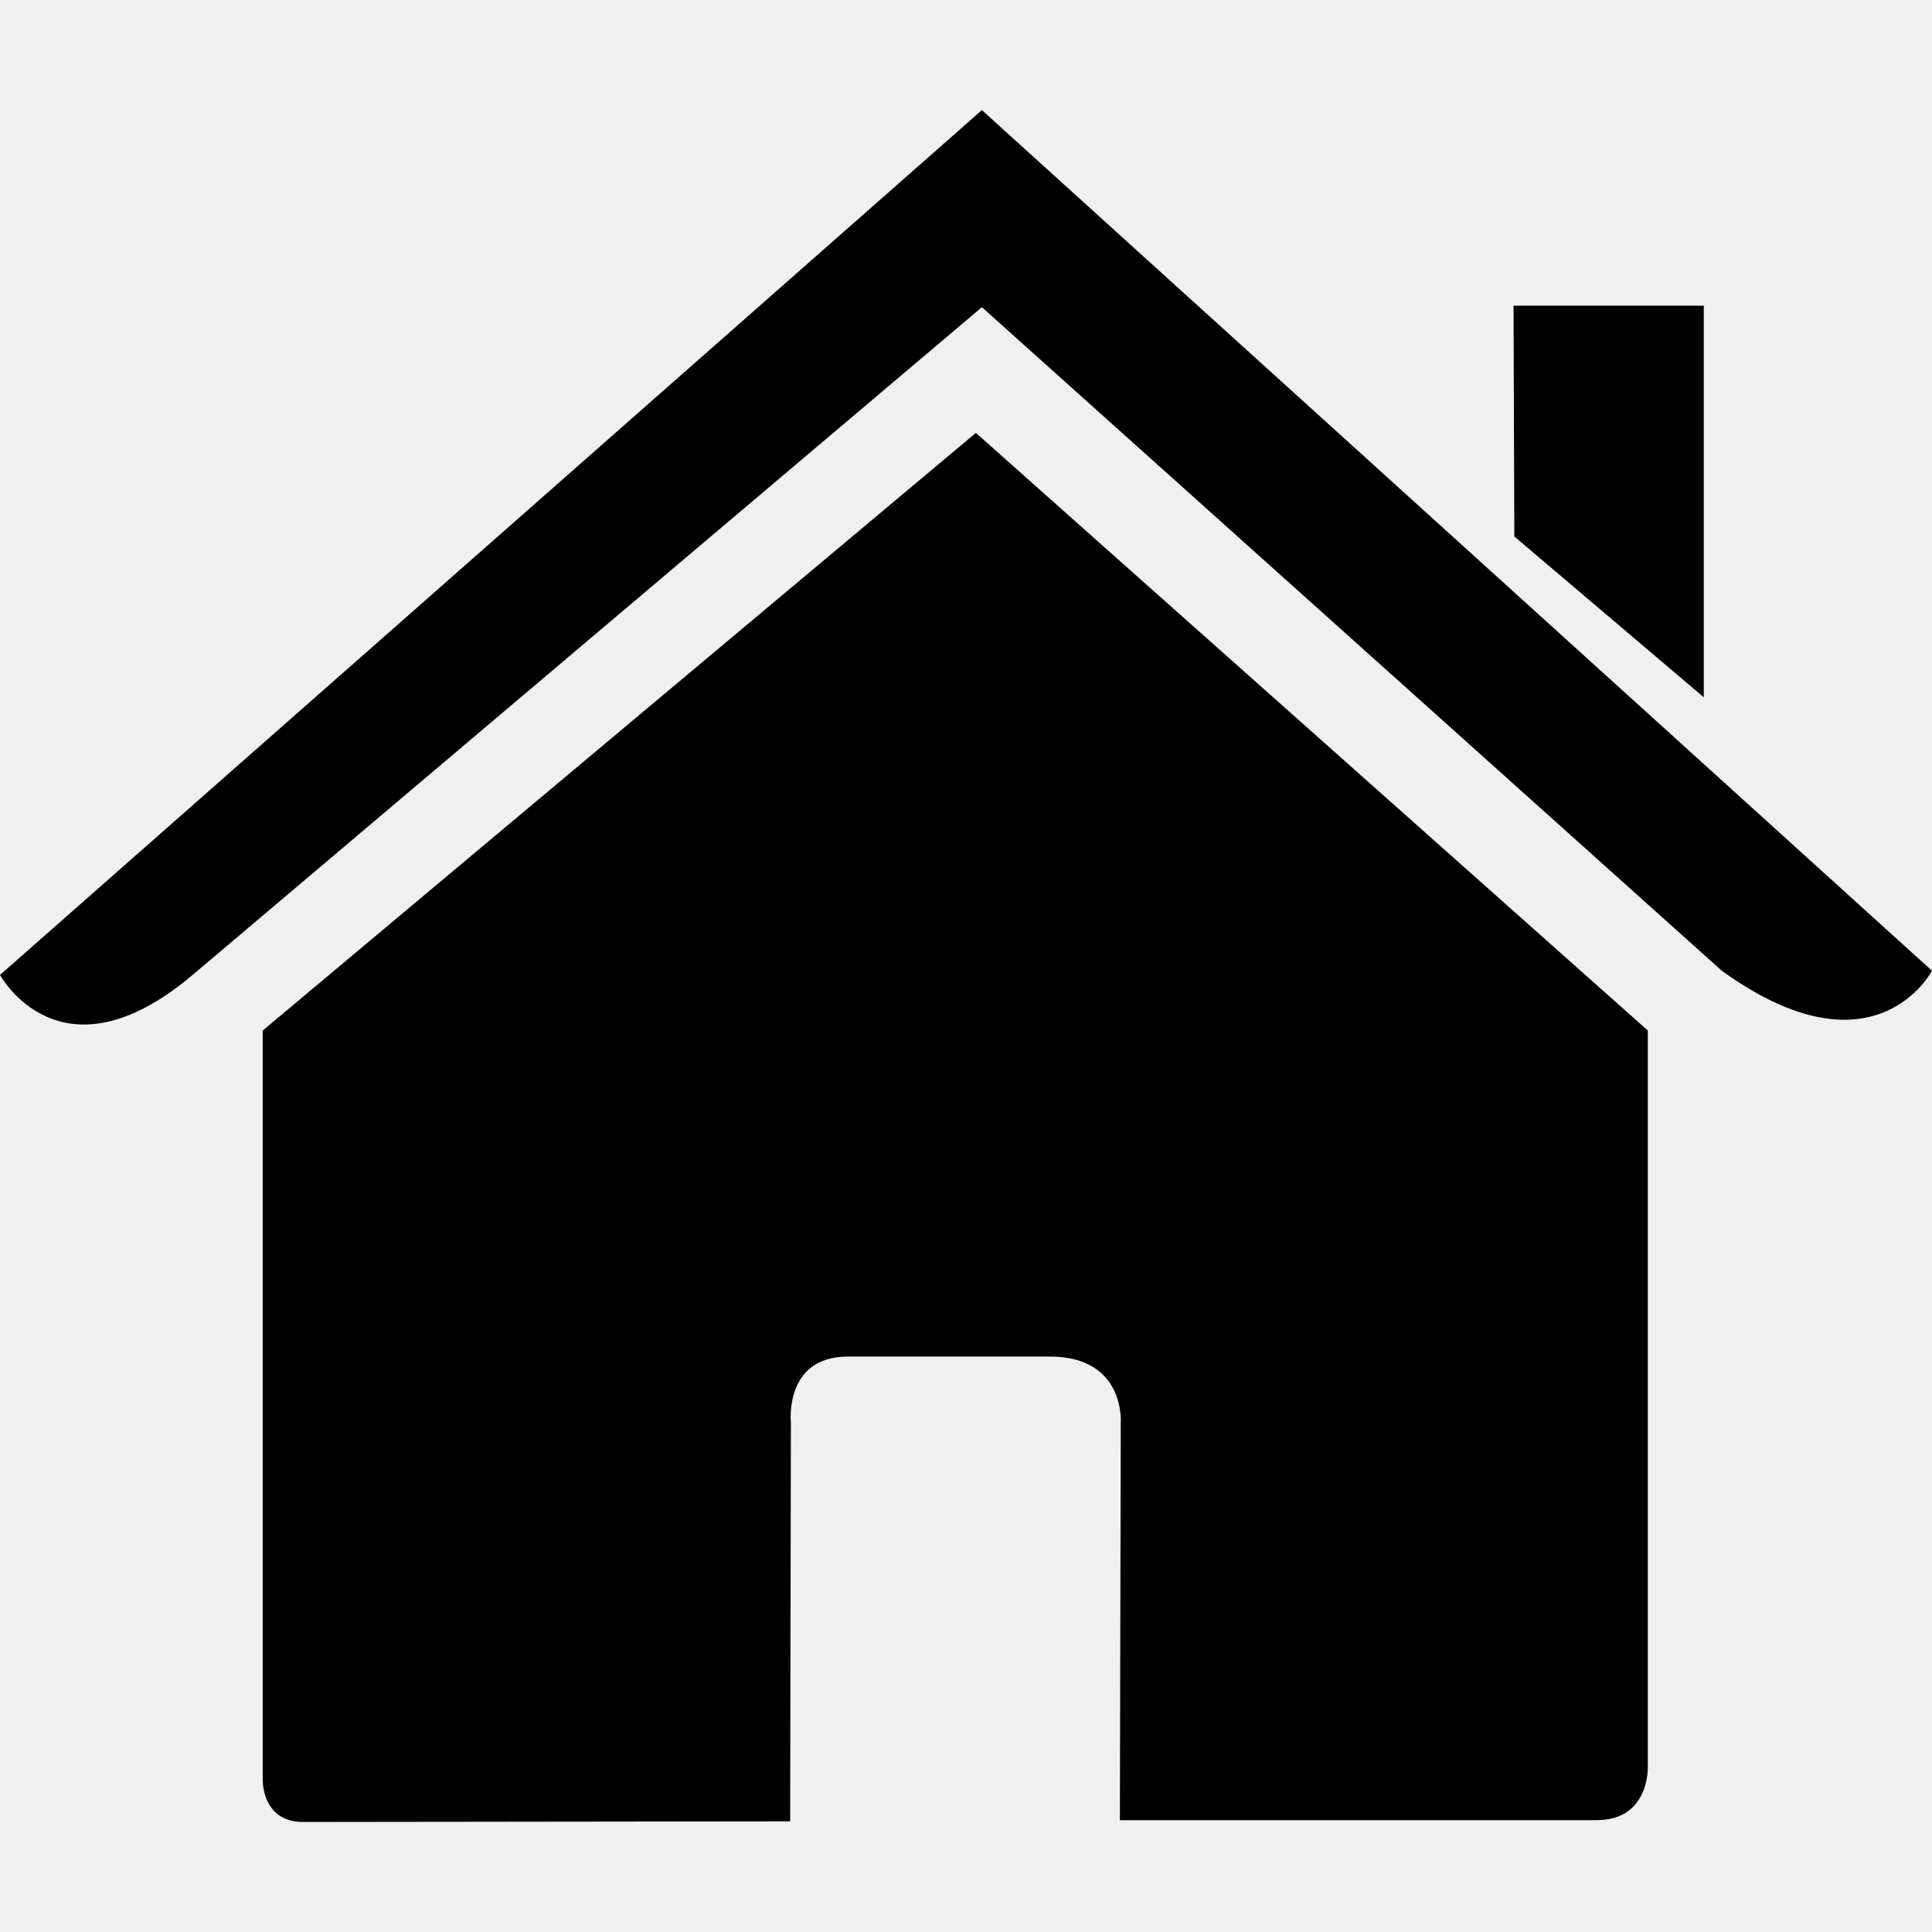
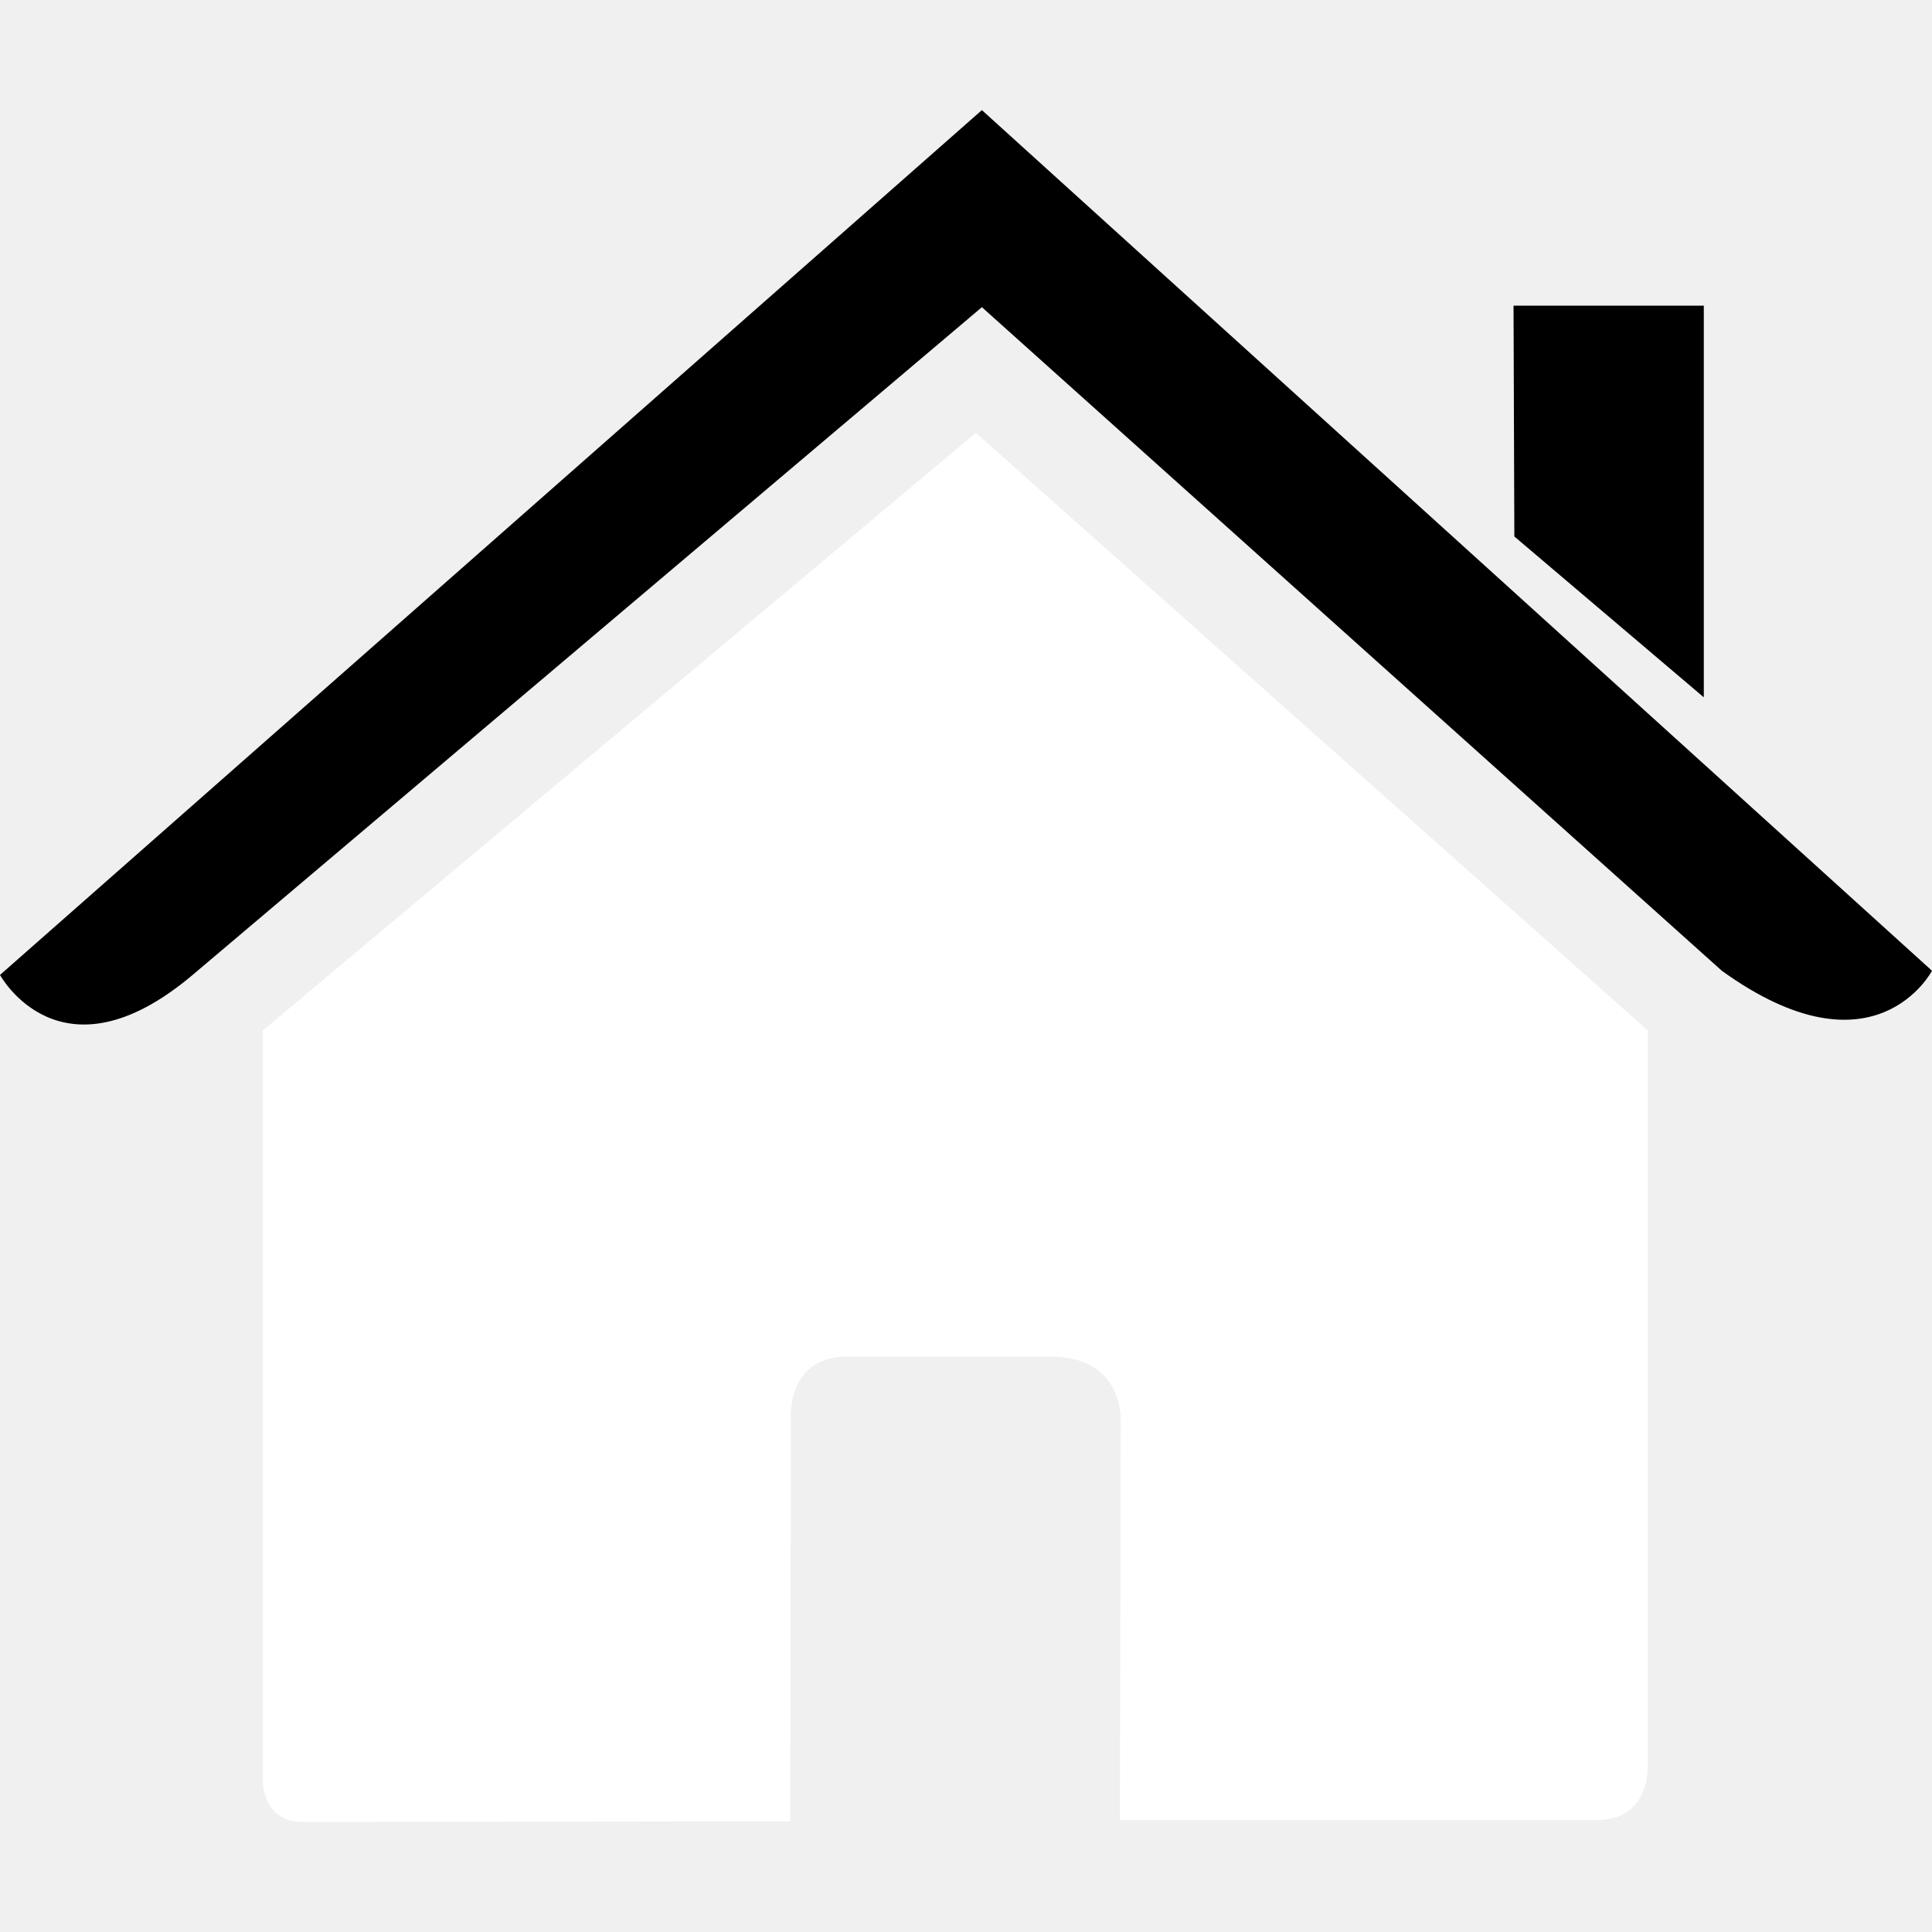
<svg xmlns="http://www.w3.org/2000/svg" version="1.1" id="Capa_1" x="0px" y="0px" viewBox="0 0 26.39 26.39" style="enable-background:new 0 0 26.39 26.39;" xml:space="preserve">
  <g>
    <g id="c14_house">
-       <path d="M3.588,24.297c0,0-0.024,0.59,0.553,0.59c0.718,0,6.652-0.008,6.652-0.008l0.01-5.451c0,0-0.094-0.898,0.777-0.898h2.761    c1.031,0,0.968,0.898,0.968,0.898l-0.012,5.434c0,0,5.628,0,6.512,0c0.732,0,0.699-0.734,0.699-0.734V14.076L13.33,5.913    l-9.742,8.164C3.588,14.077,3.588,24.297,3.588,24.297z" />
+       <path fill="white" d="M3.588,24.297c0,0-0.024,0.59,0.553,0.59c0.718,0,6.652-0.008,6.652-0.008l0.01-5.451c0,0-0.094-0.898,0.777-0.898h2.761    c1.031,0,0.968,0.898,0.968,0.898l-0.012,5.434c0,0,5.628,0,6.512,0c0.732,0,0.699-0.734,0.699-0.734V14.076L13.33,5.913    l-9.742,8.164C3.588,14.077,3.588,24.297,3.588,24.297z" />
      <path d="M0,13.317c0,0,0.826,1.524,2.631,0l10.781-9.121l10.107,9.064c2.088,1.506,2.871,0,2.871,0L13.412,1.504L0,13.317z" />
      <polygon points="23.273,4.175 20.674,4.175 20.685,7.328 23.273,9.525   " />
    </g>
    <g id="Capa_1_216_">
	</g>
  </g>
  <g>
</g>
  <g>
</g>
  <g>
</g>
  <g>
</g>
  <g>
</g>
  <g>
</g>
  <g>
</g>
  <g>
</g>
  <g>
</g>
  <g>
</g>
  <g>
</g>
  <g>
</g>
  <g>
</g>
  <g>
</g>
  <g>
</g>
</svg>
